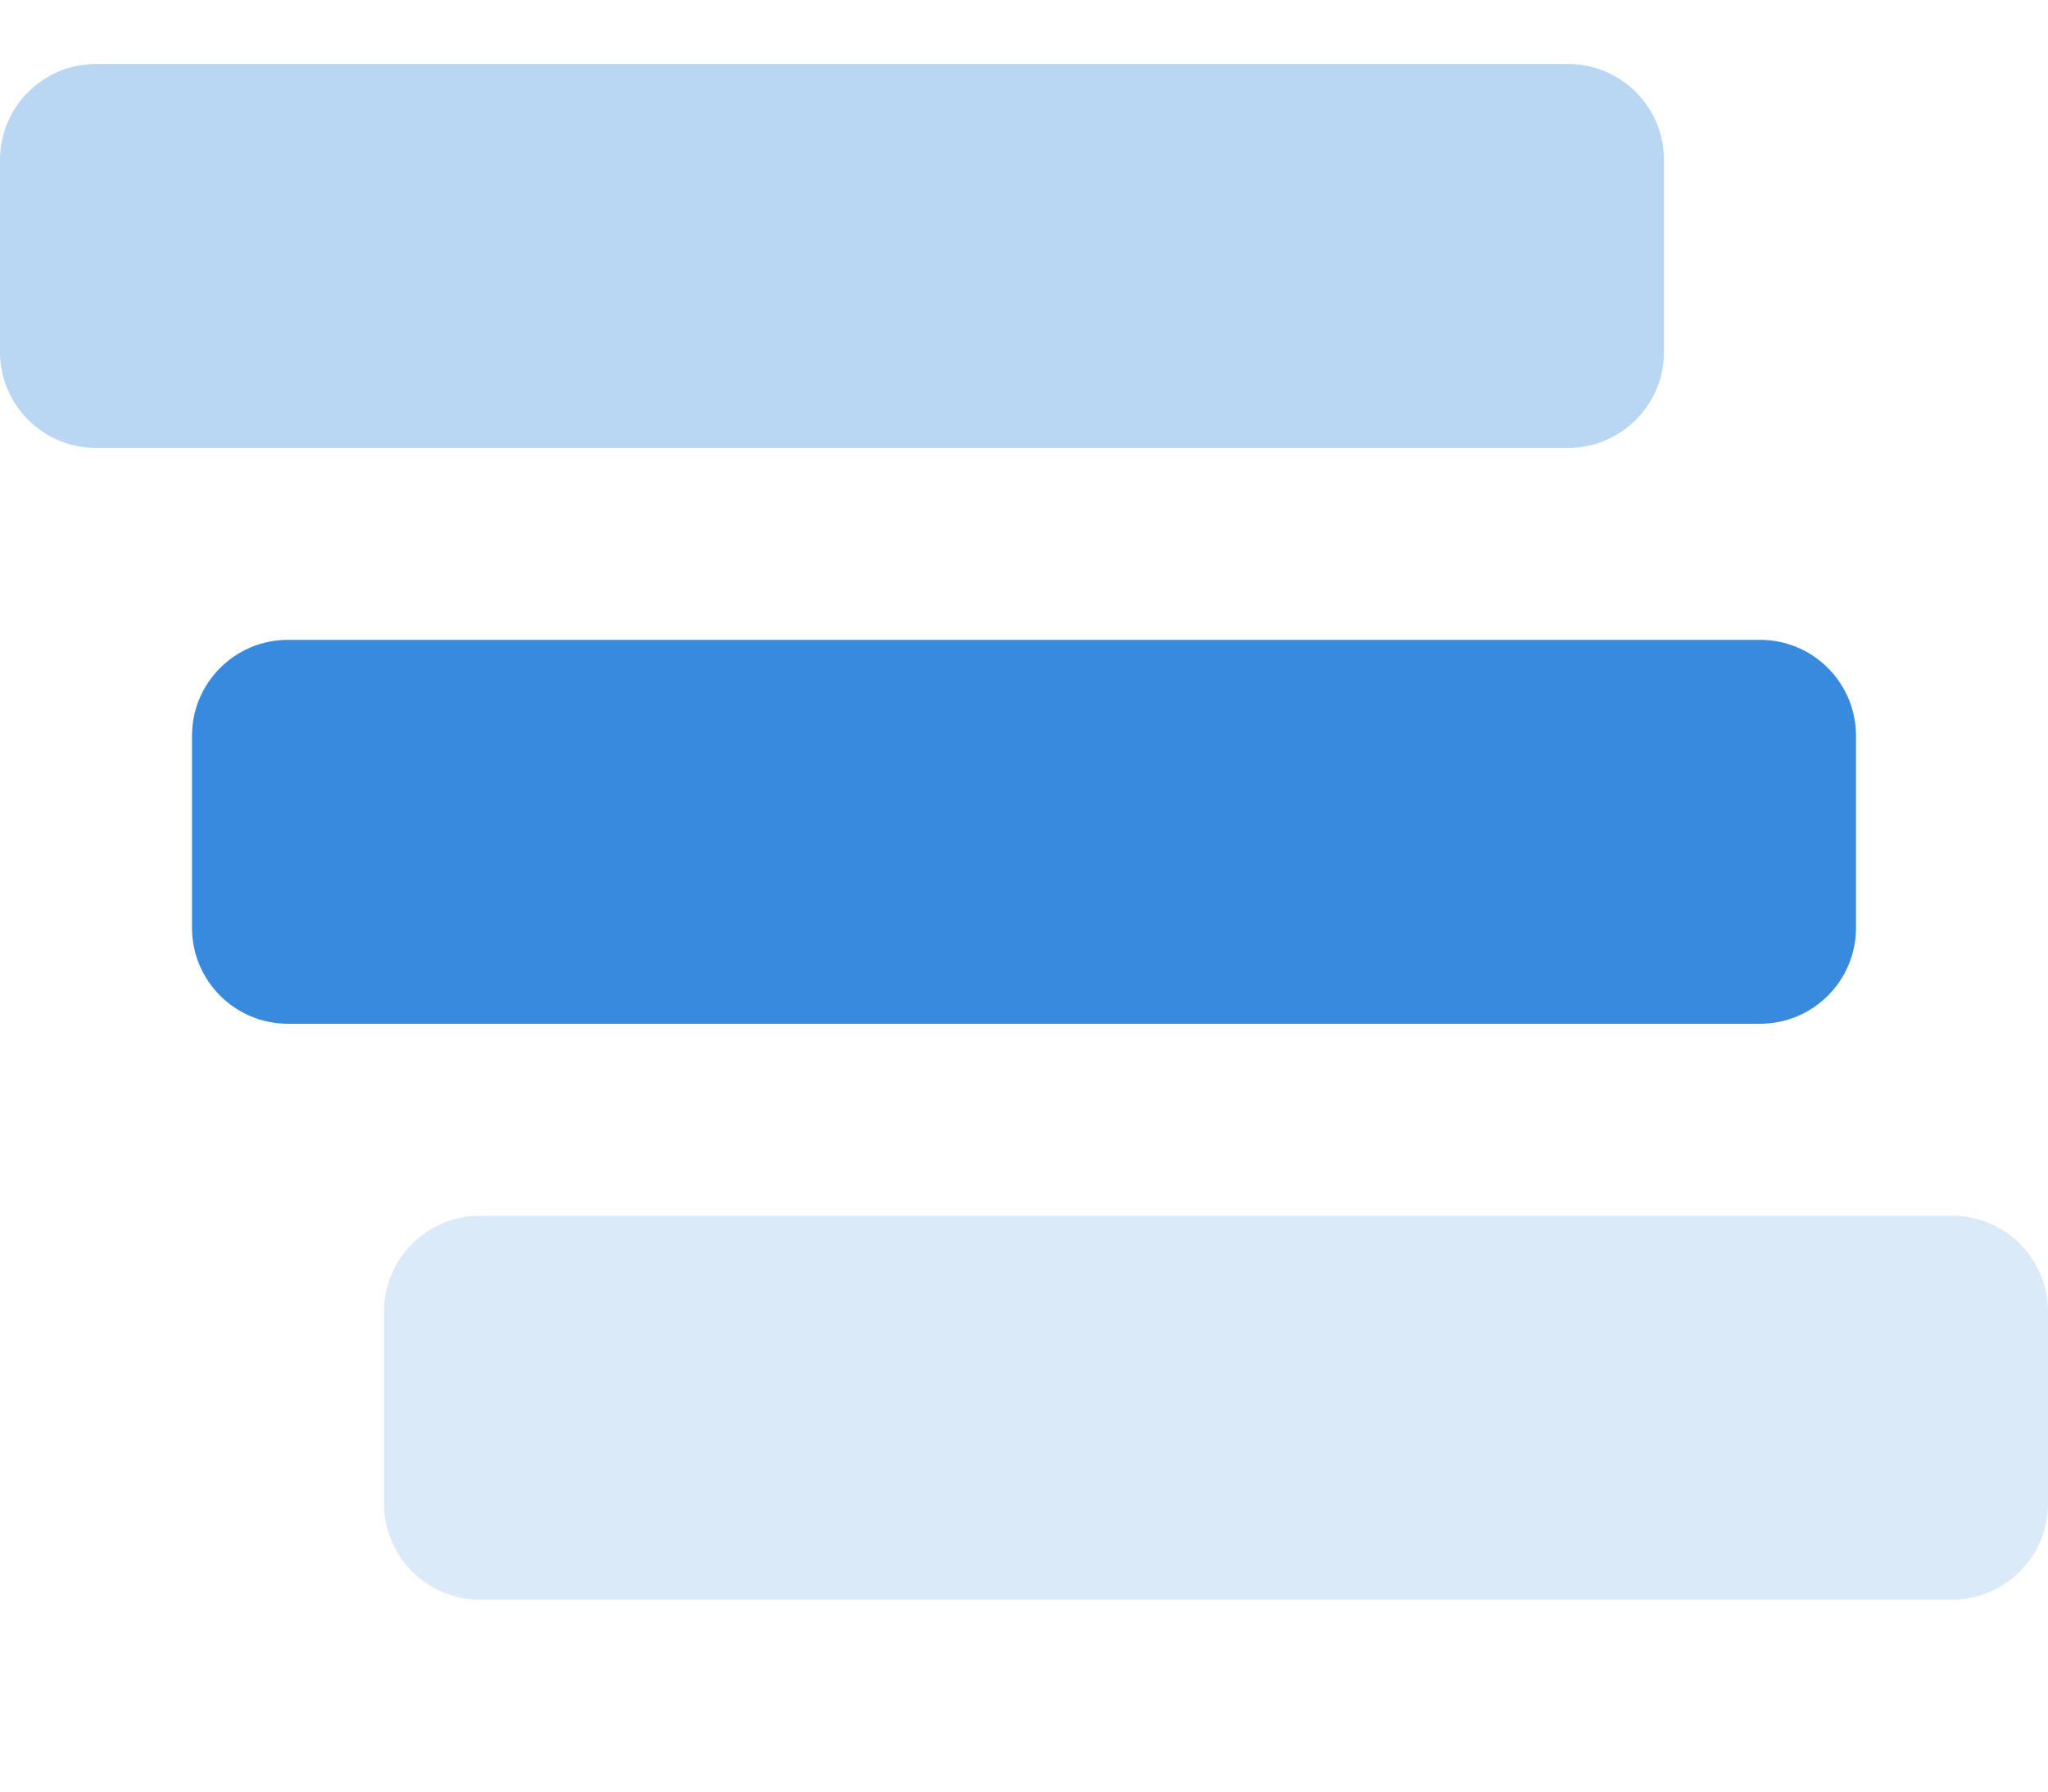
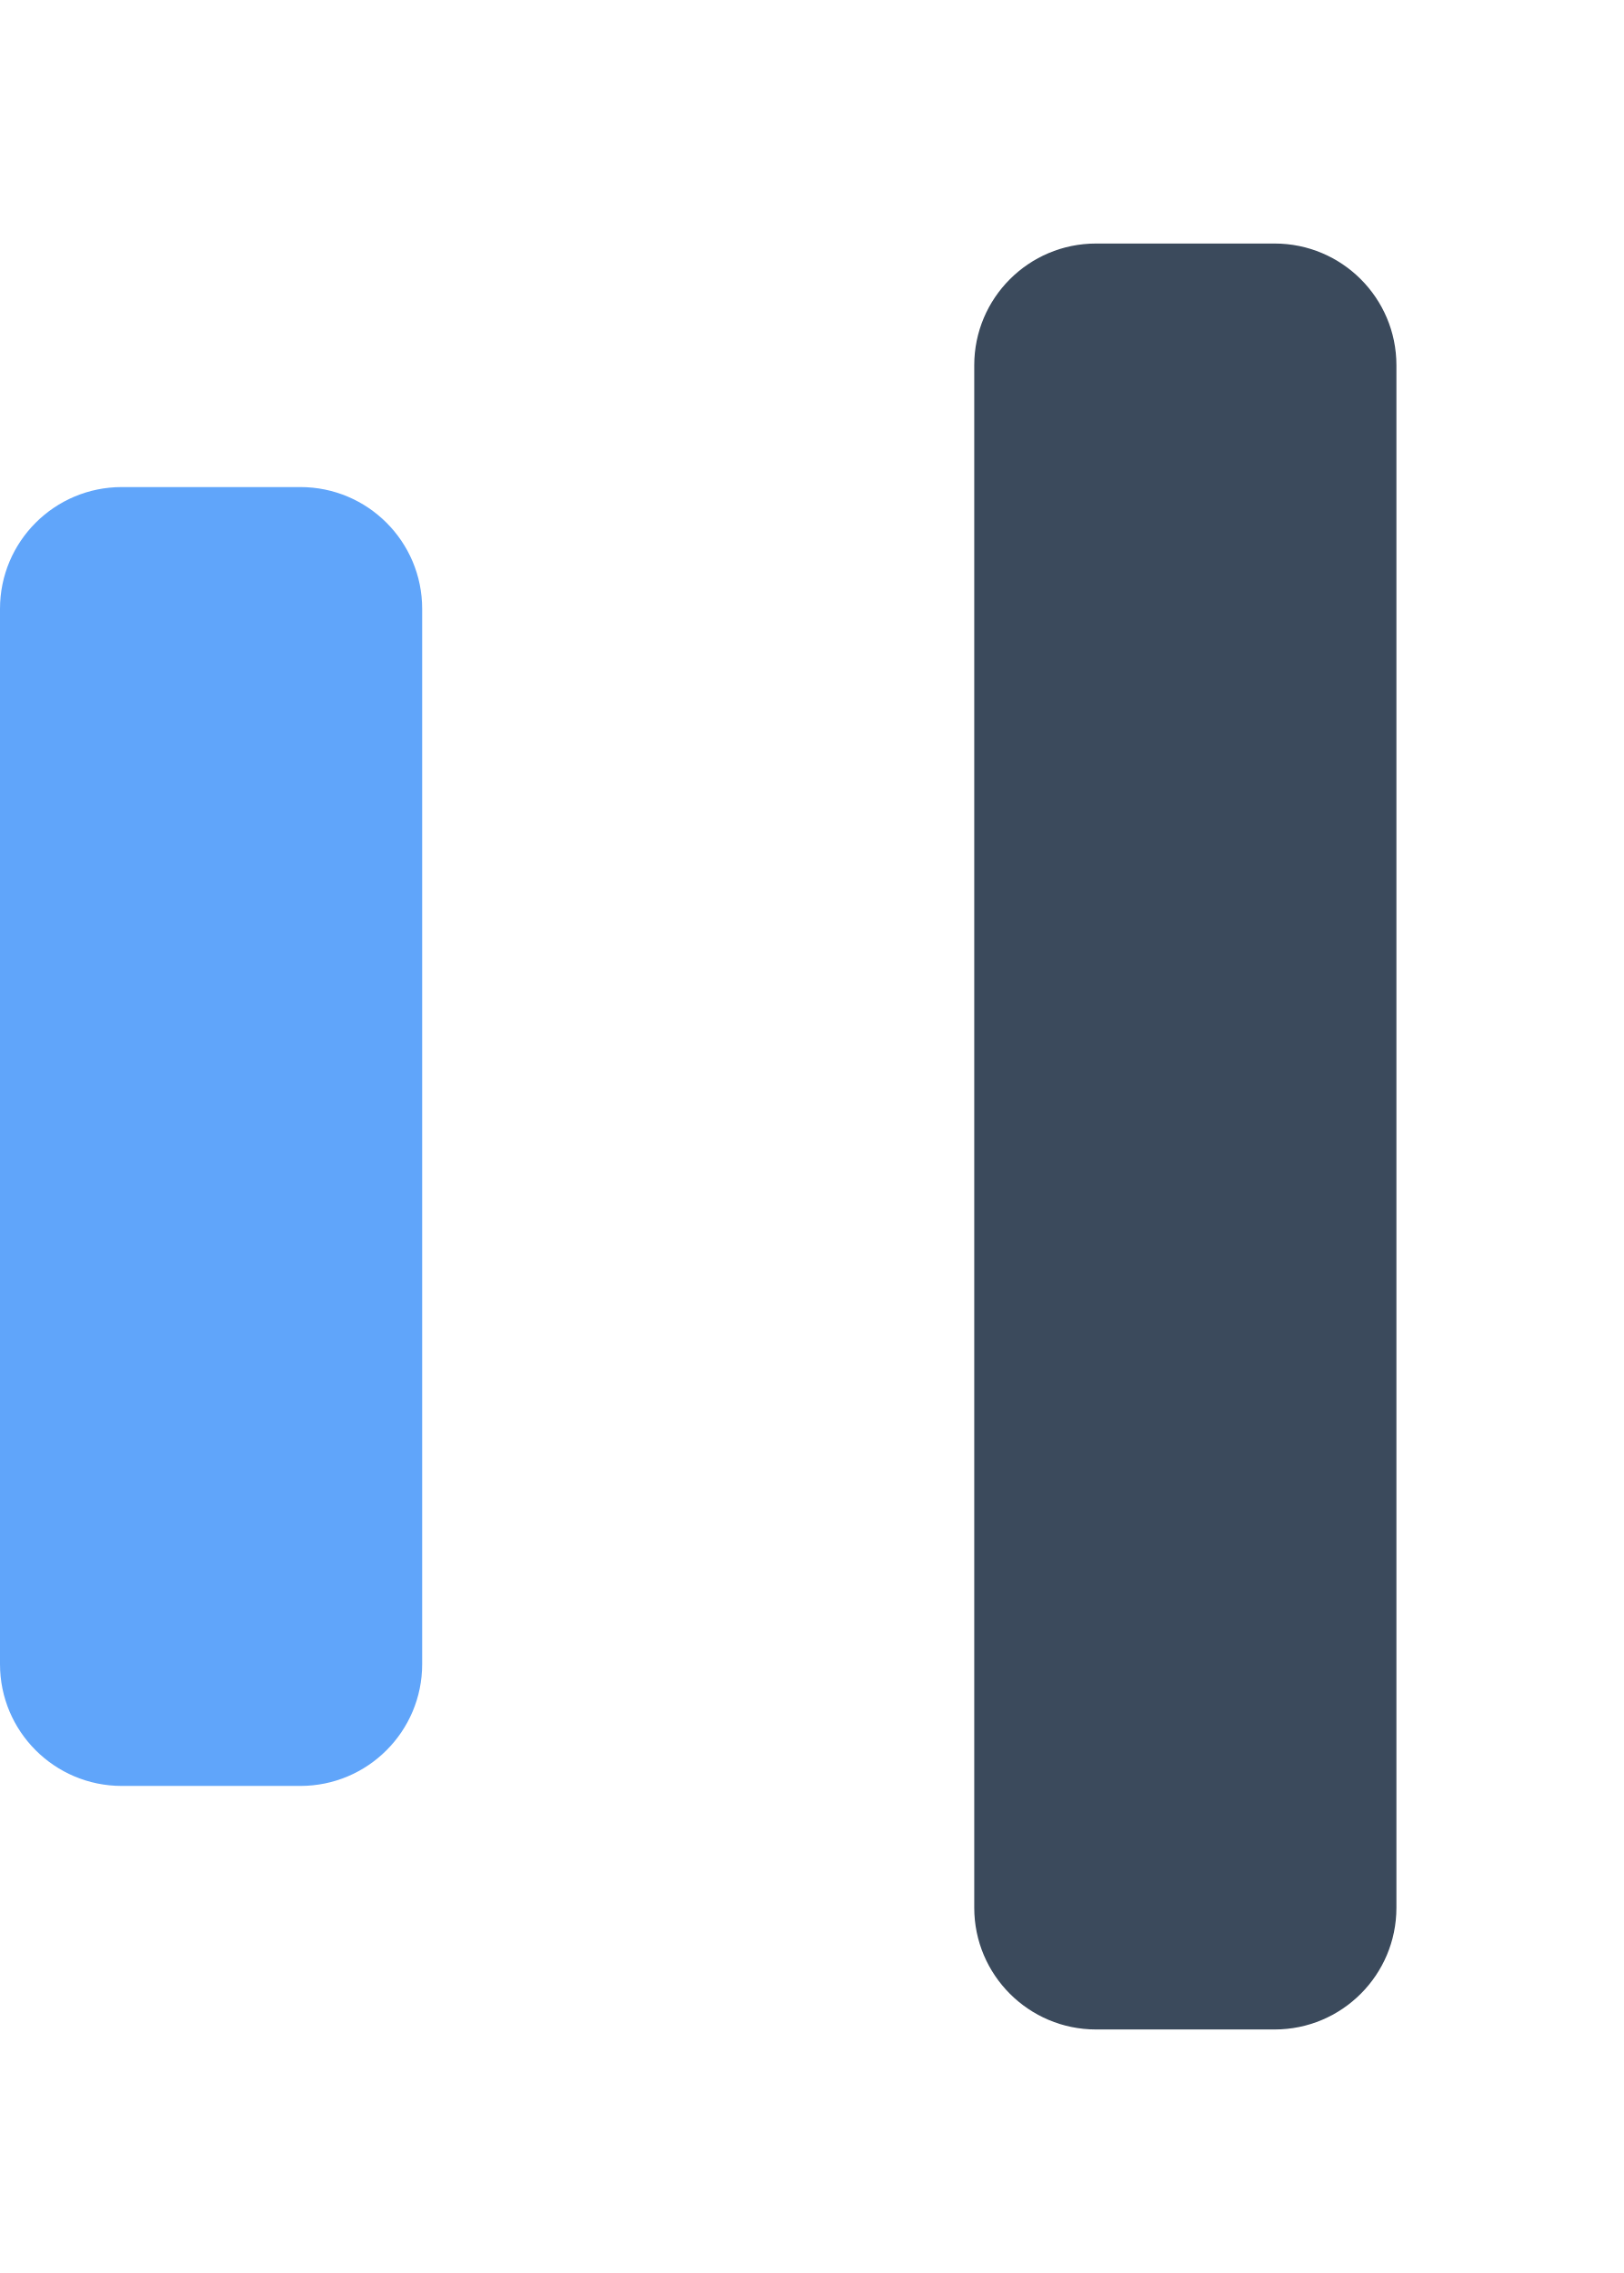
- <svg xmlns="http://www.w3.org/2000/svg" width="32" height="28" viewBox="0 0 32 28" fill="none">
-   <rect x="0" y="1" width="26" height="6" rx="1.5" fill="#378ADD" opacity="0.35" />
-   <rect x="3" y="10" width="26" height="6" rx="1.5" fill="#378ADD" opacity="1" />
-   <rect x="6" y="19" width="26" height="6" rx="1.5" fill="#378ADD" opacity="0.18" />
+ <svg xmlns="http://www.w3.org/2000/svg" width="20" height="28" viewBox="0 0 20 28" fill="none">
+   <rect x="0" y="6" width="5.2" height="16" rx="1.5" fill="#60A5FA" />
+   <rect x="12" y="3" width="5.2" height="22" rx="1.5" fill="#3B4A5C" />
</svg>
